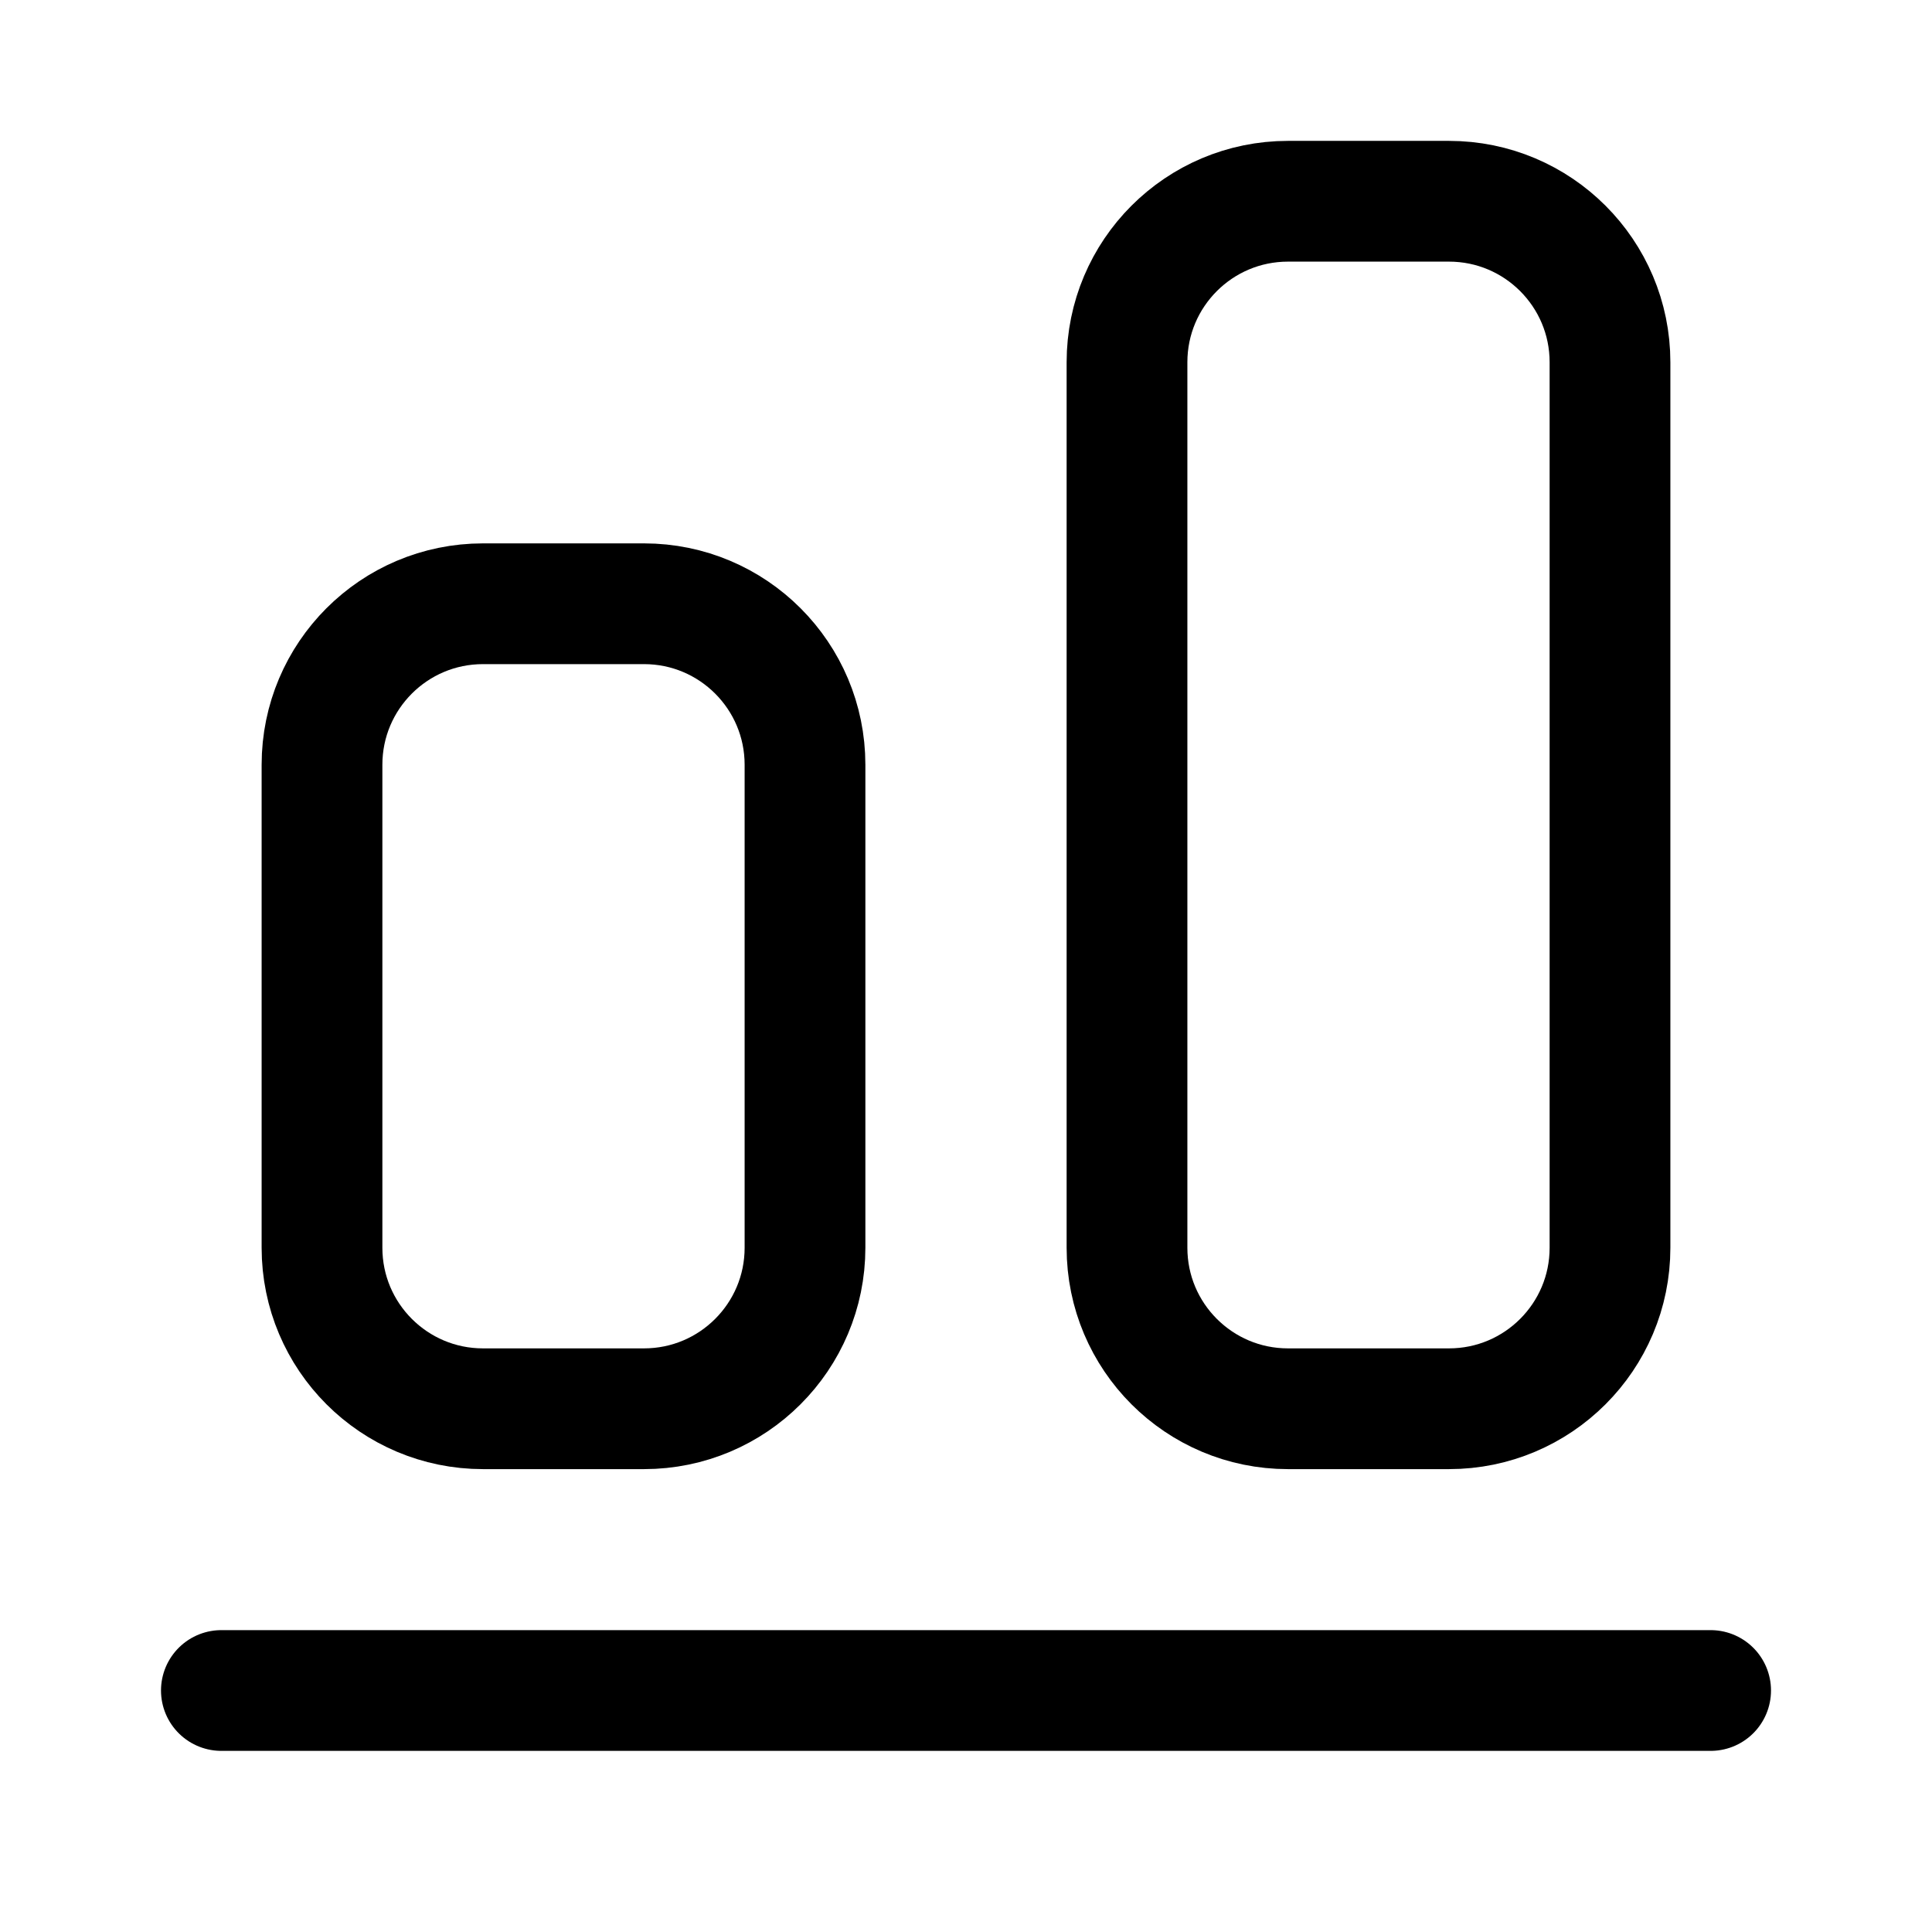
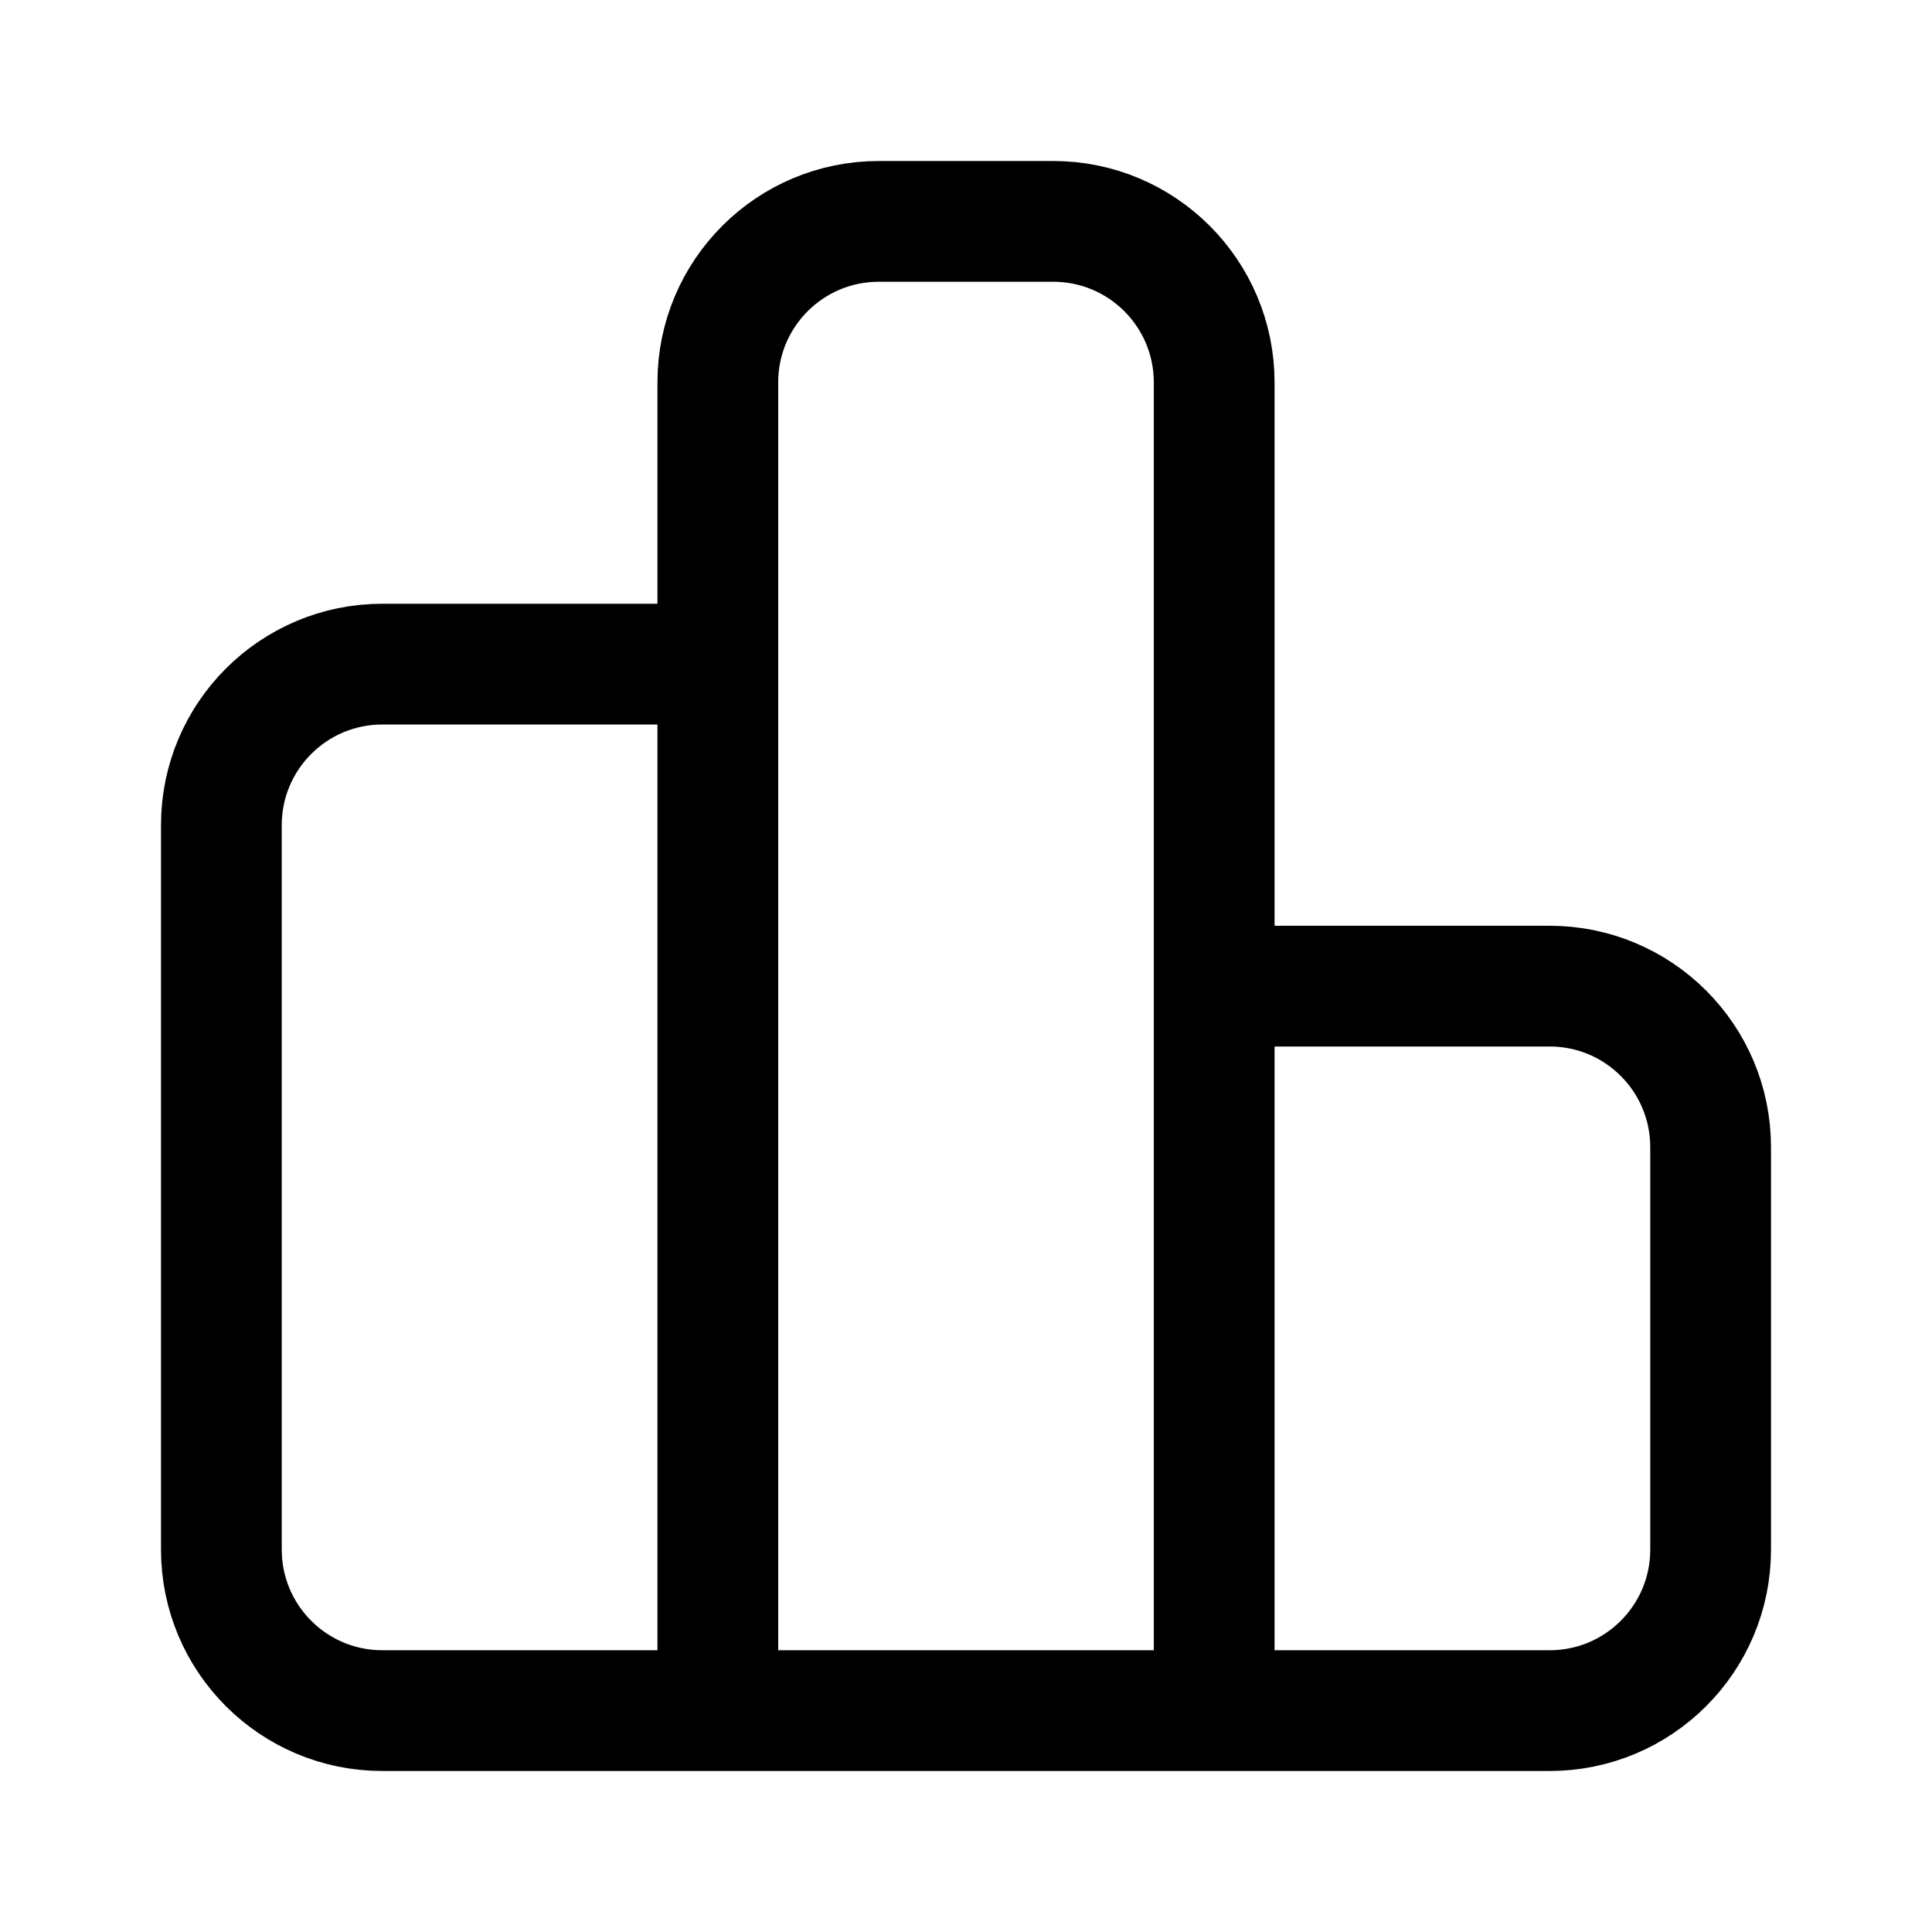
<svg xmlns="http://www.w3.org/2000/svg" width="24" height="24" fill="none" viewBox="0 0 24 24">
-   <path stroke="currentColor" stroke-linecap="round" stroke-linejoin="round" stroke-width="1.5" d="M2.75 21h18.5" />
-   <rect width="6" height="10" x="4" y="7.5" stroke="currentColor" stroke-linecap="round" stroke-linejoin="round" stroke-width="1.5" rx="2" />
-   <rect width="6" height="15" x="14" y="2.5" stroke="currentColor" stroke-linecap="round" stroke-linejoin="round" stroke-width="1.5" rx="2" />
+   <path stroke="currentColor" stroke-linecap="round" stroke-linejoin="round" stroke-width="1.5" d="M2.75 10.25a2 2 0 0 1 2-2h4.167v13H4.75a2 2 0 0 1-2-2zm12.333 2h4.167a2 2 0 0 1 2 2v5a2 2 0 0 1-2 2h-4.167zm-6.166-7.5a2 2 0 0 1 2-2h2.166a2 2 0 0 1 2 2v16.5H8.917z" />
</svg>
